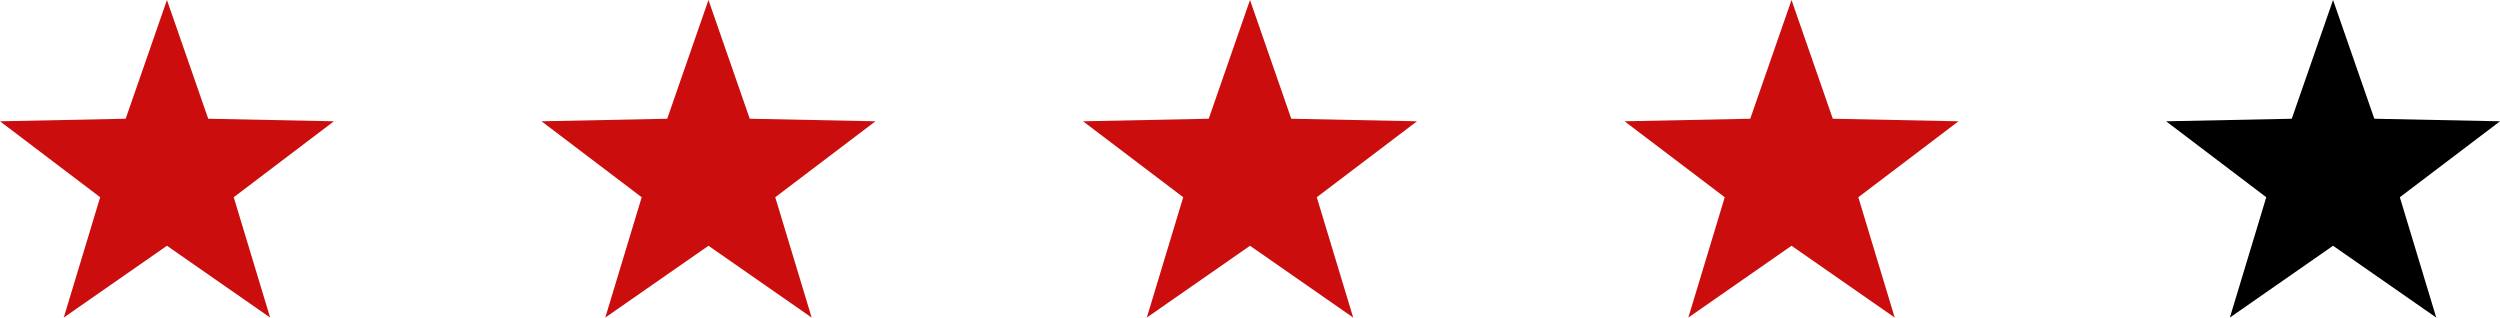
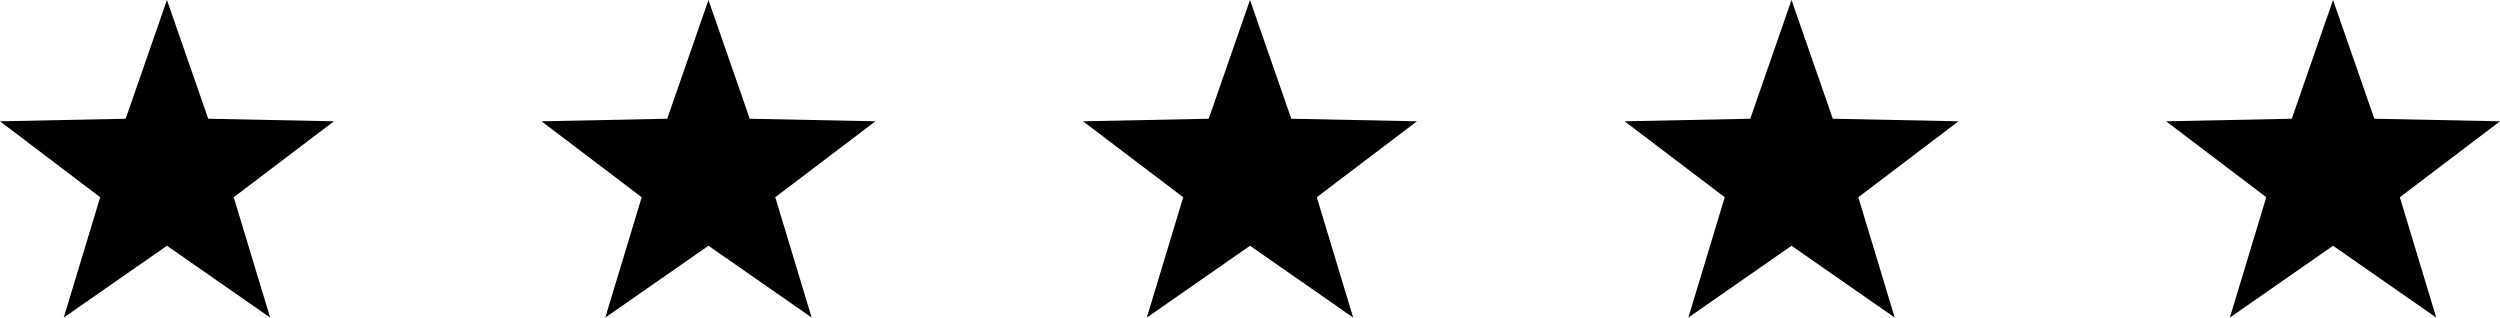
<svg xmlns="http://www.w3.org/2000/svg" id="a" width="287.651" height="36.538" viewBox="0 0 287.651 36.538">
-   <polygon points="19.209 0 23.958 13.662 38.418 13.956 26.893 22.694 31.081 36.538 19.209 28.277 7.337 36.538 11.526 22.694 0 13.956 14.46 13.662 19.209 0" fill="#cc0d0d" />
-   <polygon points="81.517 0 86.266 13.662 100.727 13.956 89.201 22.694 93.389 36.538 81.517 28.277 69.645 36.538 73.834 22.694 62.308 13.956 76.769 13.662 81.517 0" fill="#cc0d0d" />
-   <polygon points="143.826 0 148.574 13.662 163.035 13.956 151.509 22.694 155.698 36.538 143.826 28.277 131.954 36.538 136.142 22.694 124.616 13.956 139.077 13.662 143.826 0" fill="#cc0d0d" />
-   <polygon points="206.134 0 210.883 13.662 225.343 13.956 213.818 22.694 218.006 36.538 206.134 28.277 194.262 36.538 198.45 22.694 186.925 13.956 201.385 13.662 206.134 0" fill="#cc0d0d" />
-   <polygon points="268.442 0 273.191 13.662 287.651 13.956 276.126 22.694 280.314 36.538 268.442 28.277 256.57 36.538 260.758 22.694 249.233 13.956 263.693 13.662 268.442 0" fill="currentColor" />
+   <polygon points="23.958 13.662 19.209 0 14.46 13.662 0 13.956 11.526 22.694 7.337 36.538 19.209 28.277 31.081 36.538 26.893 22.694 38.419 13.956 23.958 13.662" fill="currentColor" />
+   <polygon points="86.266 13.662 81.517 0 76.769 13.662 62.308 13.956 73.834 22.694 69.645 36.538 81.517 28.277 93.389 36.538 89.201 22.694 100.727 13.956 86.266 13.662" fill="currentColor" />
+   <polygon points="148.574 13.662 143.826 0 139.077 13.662 124.616 13.956 136.142 22.694 131.954 36.538 143.826 28.277 155.698 36.538 151.509 22.694 163.035 13.956 148.574 13.662" fill="currentColor" />
+   <polygon points="210.883 13.662 206.134 0 201.385 13.662 186.925 13.956 198.45 22.694 194.262 36.538 206.134 28.277 218.006 36.538 213.818 22.694 225.343 13.956 210.883 13.662" fill="currentColor" />
+   <polygon points="287.651 13.956 273.191 13.662 268.442 0 263.693 13.662 249.233 13.956 260.758 22.694 256.57 36.538 268.442 28.277 280.314 36.538 276.126 22.694 287.651 13.956" fill="currentColor" />
</svg>
